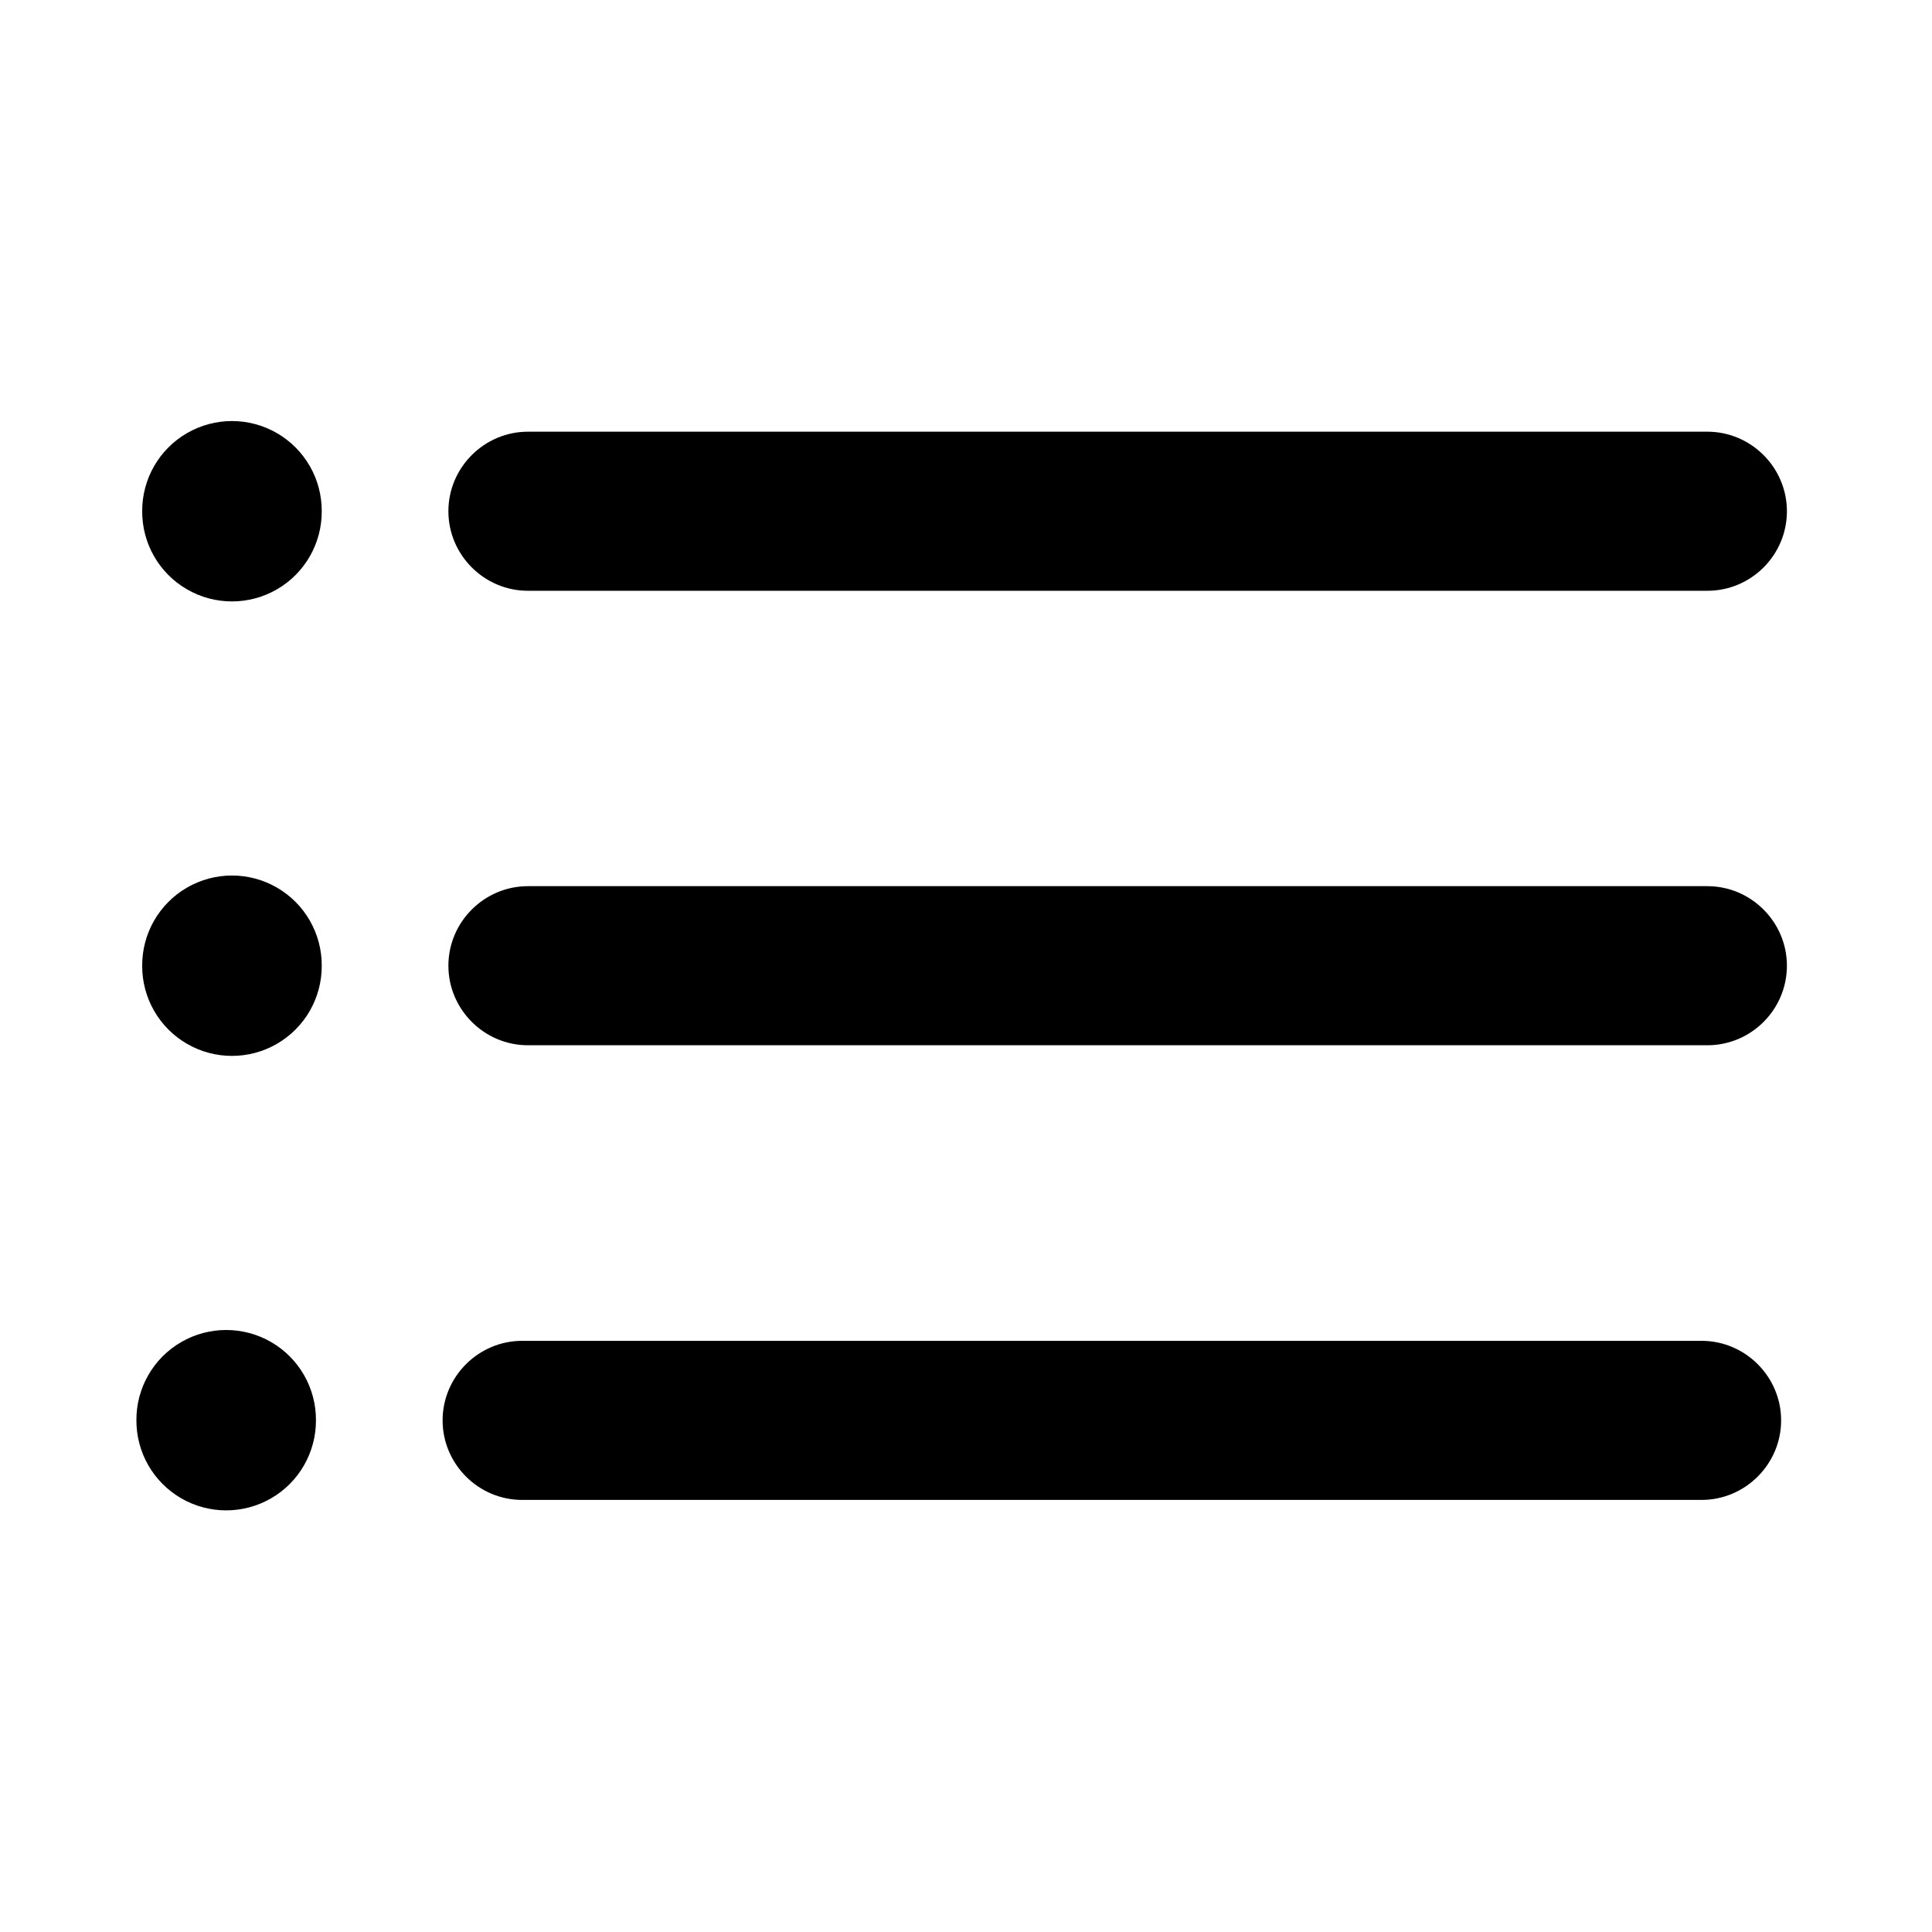
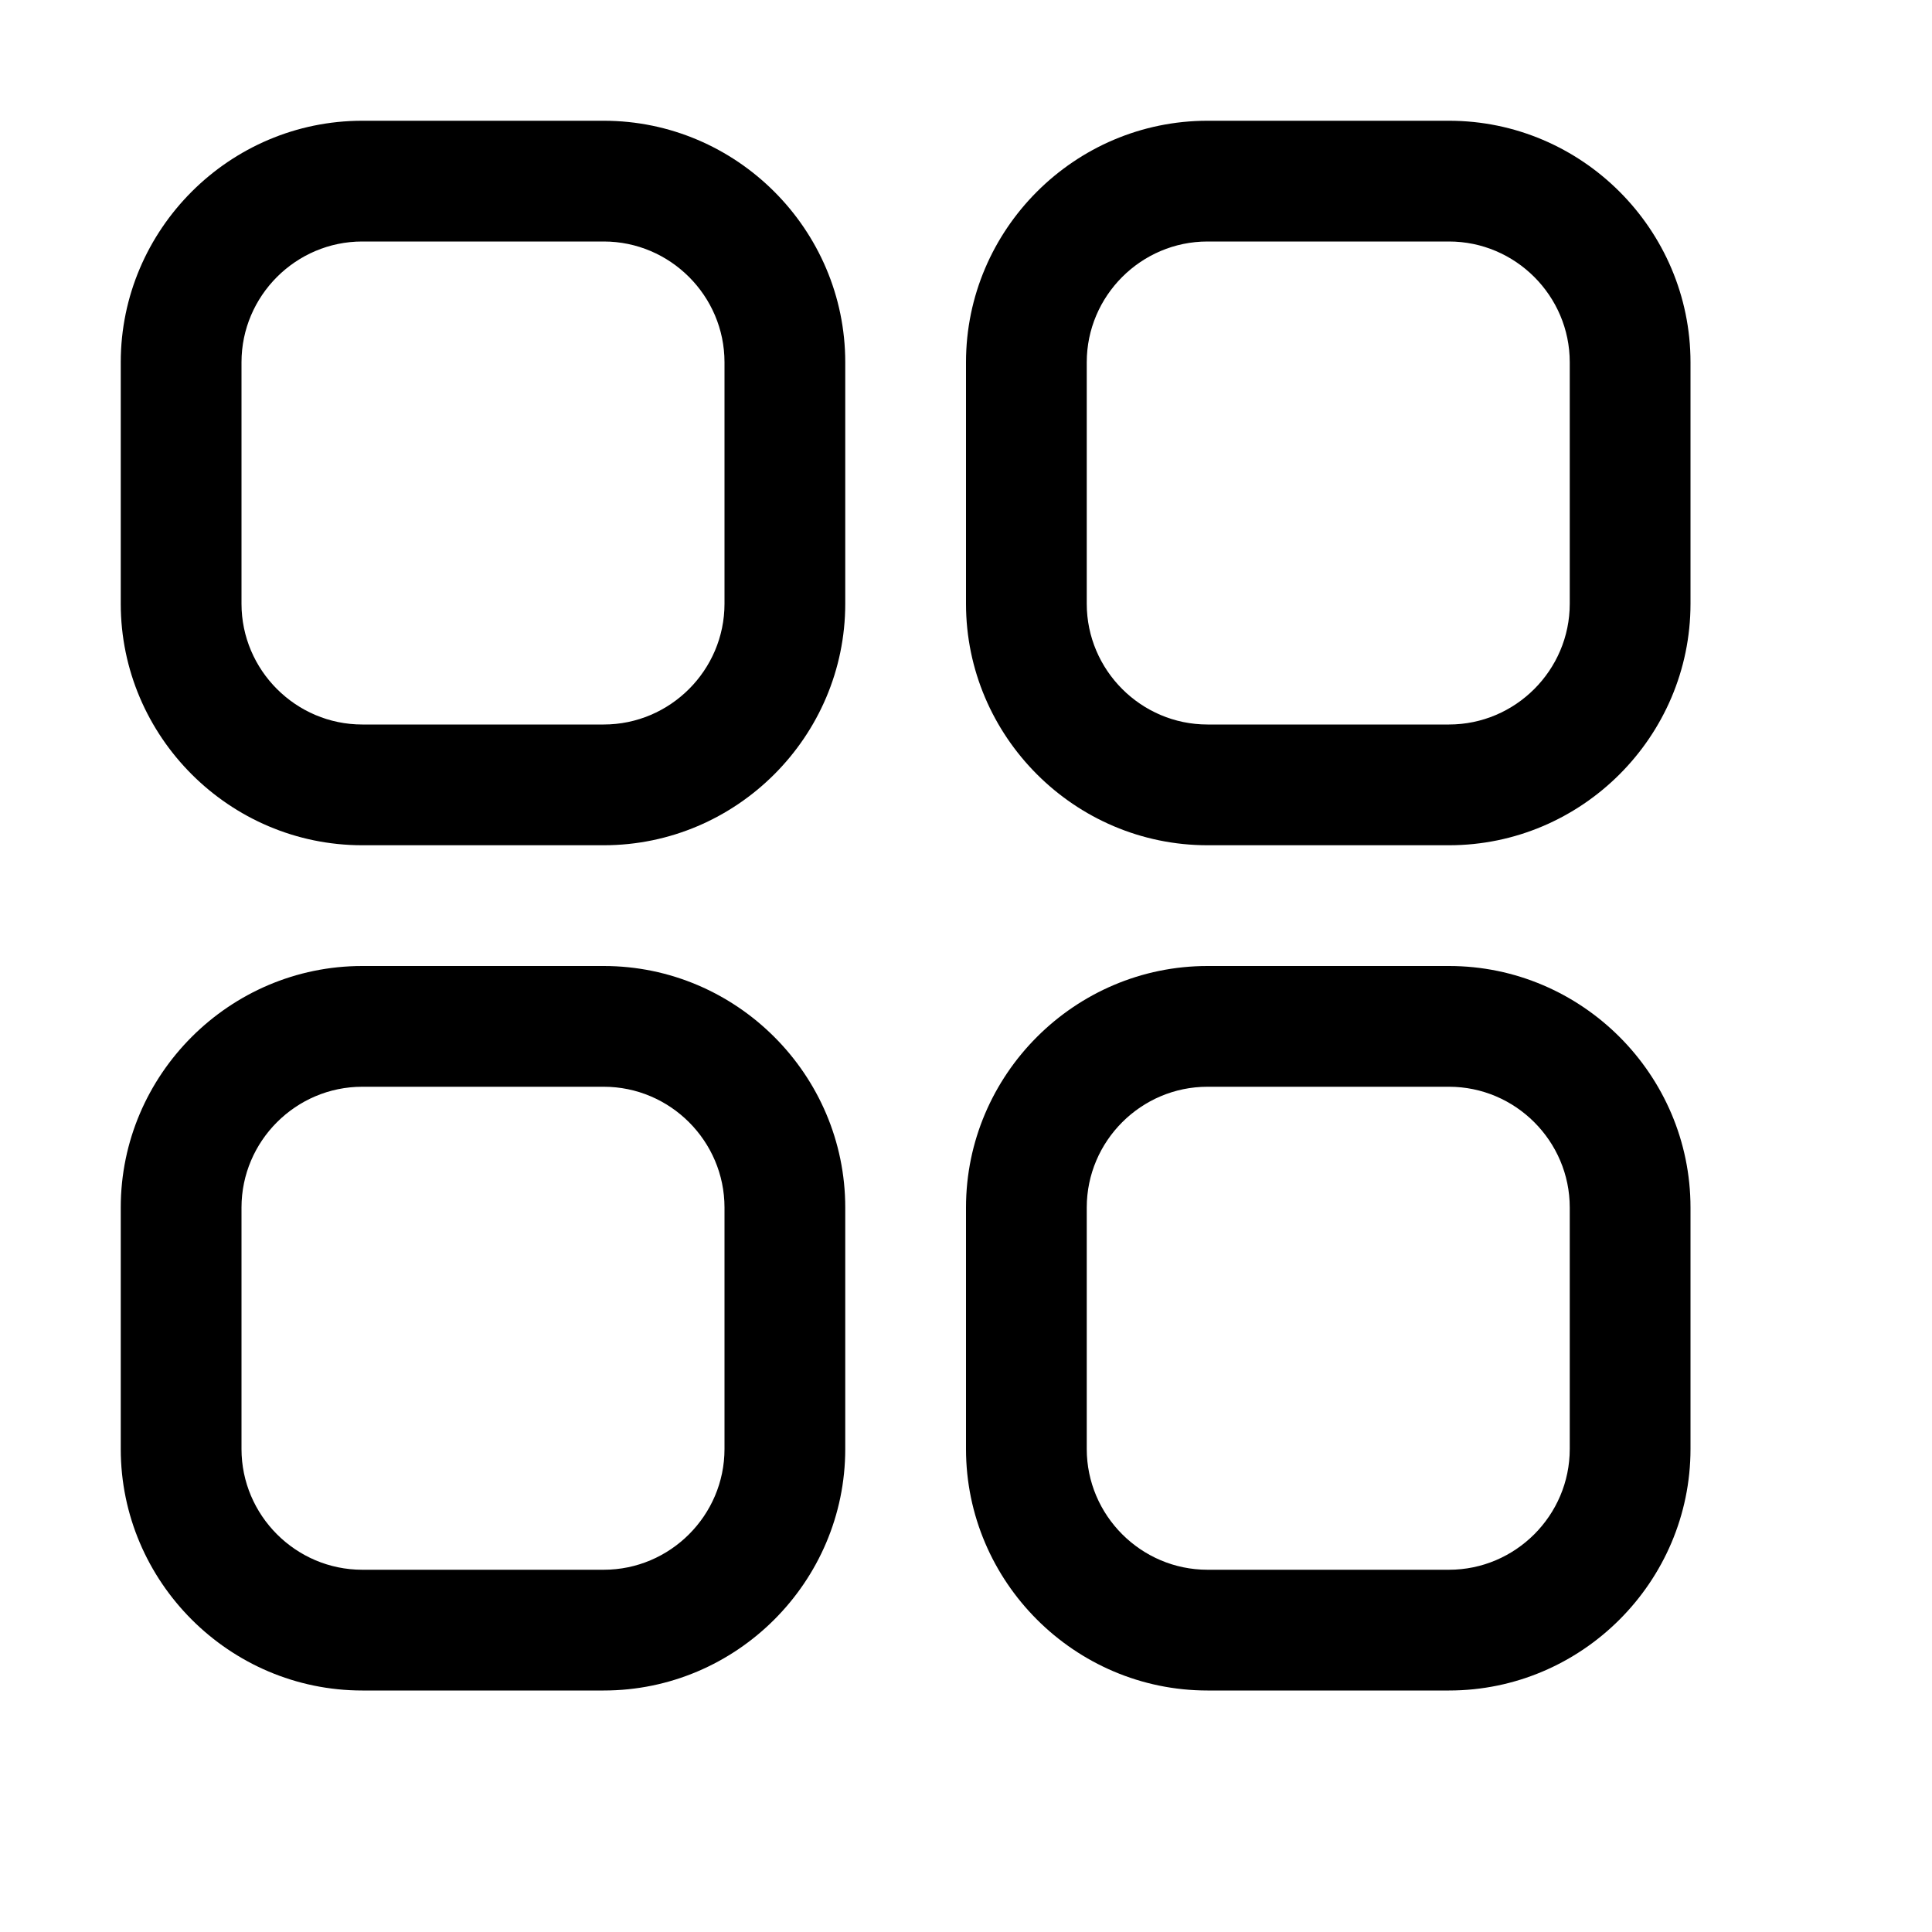
- <svg xmlns="http://www.w3.org/2000/svg" t="1583391581258" class="icon" viewBox="0 0 1024 1024" version="1.1" p-id="13120" width="64" height="64">
+ <svg xmlns="http://www.w3.org/2000/svg" t="1586248660955" class="icon" viewBox="0 0 1024 1024" version="1.1" p-id="15649" width="64" height="64">
  <defs>
    <style type="text/css" />
  </defs>
-   <path d="M904.941 313.125H279.817c-23.229 0-42.159-19.033-42.159-42.159 0-23.229 19.033-42.159 42.159-42.159h625.124c23.229 0 42.159 19.033 42.159 42.159 0 23.229-18.931 42.159-42.159 42.159z" p-id="13121" />
-   <path d="M122.948 270.966m-47.583 0a47.583 47.583 0 1 0 95.165 0 47.583 47.583 0 1 0-95.165 0Z" p-id="13122" />
-   <path d="M904.941 554.006H279.817c-23.229 0-42.159-19.033-42.159-42.159 0-23.229 19.033-42.159 42.159-42.159h625.124c23.229 0 42.159 19.033 42.159 42.159 0 23.229-18.931 42.159-42.159 42.159z" p-id="13123" />
-   <path d="M122.948 511.847m-47.583 0a47.583 47.583 0 1 0 95.165 0 47.583 47.583 0 1 0-95.165 0Z" p-id="13124" />
-   <path d="M901.871 794.989H276.747c-23.229 0-42.159-19.033-42.159-42.159 0-23.229 19.033-42.159 42.159-42.159h625.124c23.229 0 42.159 19.033 42.159 42.159s-18.931 42.159-42.159 42.159z" p-id="13125" />
-   <path d="M119.878 752.727m-47.583 0a47.583 47.583 0 1 0 95.165 0 47.583 47.583 0 1 0-95.165 0Z" p-id="13126" />
+   <path d="M320 512H192c-70.4 0-128 57.6-128 128v128c0 70.4 57.6 128 128 128h128c70.4 0 128-57.6 128-128V640c0-70.4-57.6-128-128-128z m64 256c0 35.2-28.8 64-64 64H192c-35.2 0-64-28.8-64-64V640c0-35.2 28.8-64 64-64h128c35.2 0 64 28.8 64 64v128zM768 64H640c-70.4 0-128 57.6-128 128v128c0 70.4 57.6 128 128 128h128c70.4 0 128-57.6 128-128V192c0-70.4-57.6-128-128-128z m64 256c0 35.2-28.8 64-64 64H640c-35.2 0-64-28.8-64-64V192c0-35.2 28.8-64 64-64h128c35.2 0 64 28.8 64 64v128z m-64 192H640c-70.4 0-128 57.6-128 128v128c0 70.4 57.6 128 128 128h128c70.4 0 128-57.6 128-128V640c0-70.4-57.6-128-128-128z m64 256c0 35.2-28.8 64-64 64H640c-35.2 0-64-28.8-64-64V640c0-35.2 28.8-64 64-64h128c35.2 0 64 28.8 64 64v128zM320 64H192c-70.4 0-128 57.6-128 128v128c0 70.4 57.6 128 128 128h128c70.4 0 128-57.6 128-128V192c0-70.4-57.6-128-128-128z m64 256c0 35.2-28.8 64-64 64H192c-35.2 0-64-28.8-64-64V192c0-35.2 28.8-64 64-64h128c35.2 0 64 28.8 64 64v128z" p-id="15650" />
</svg>
